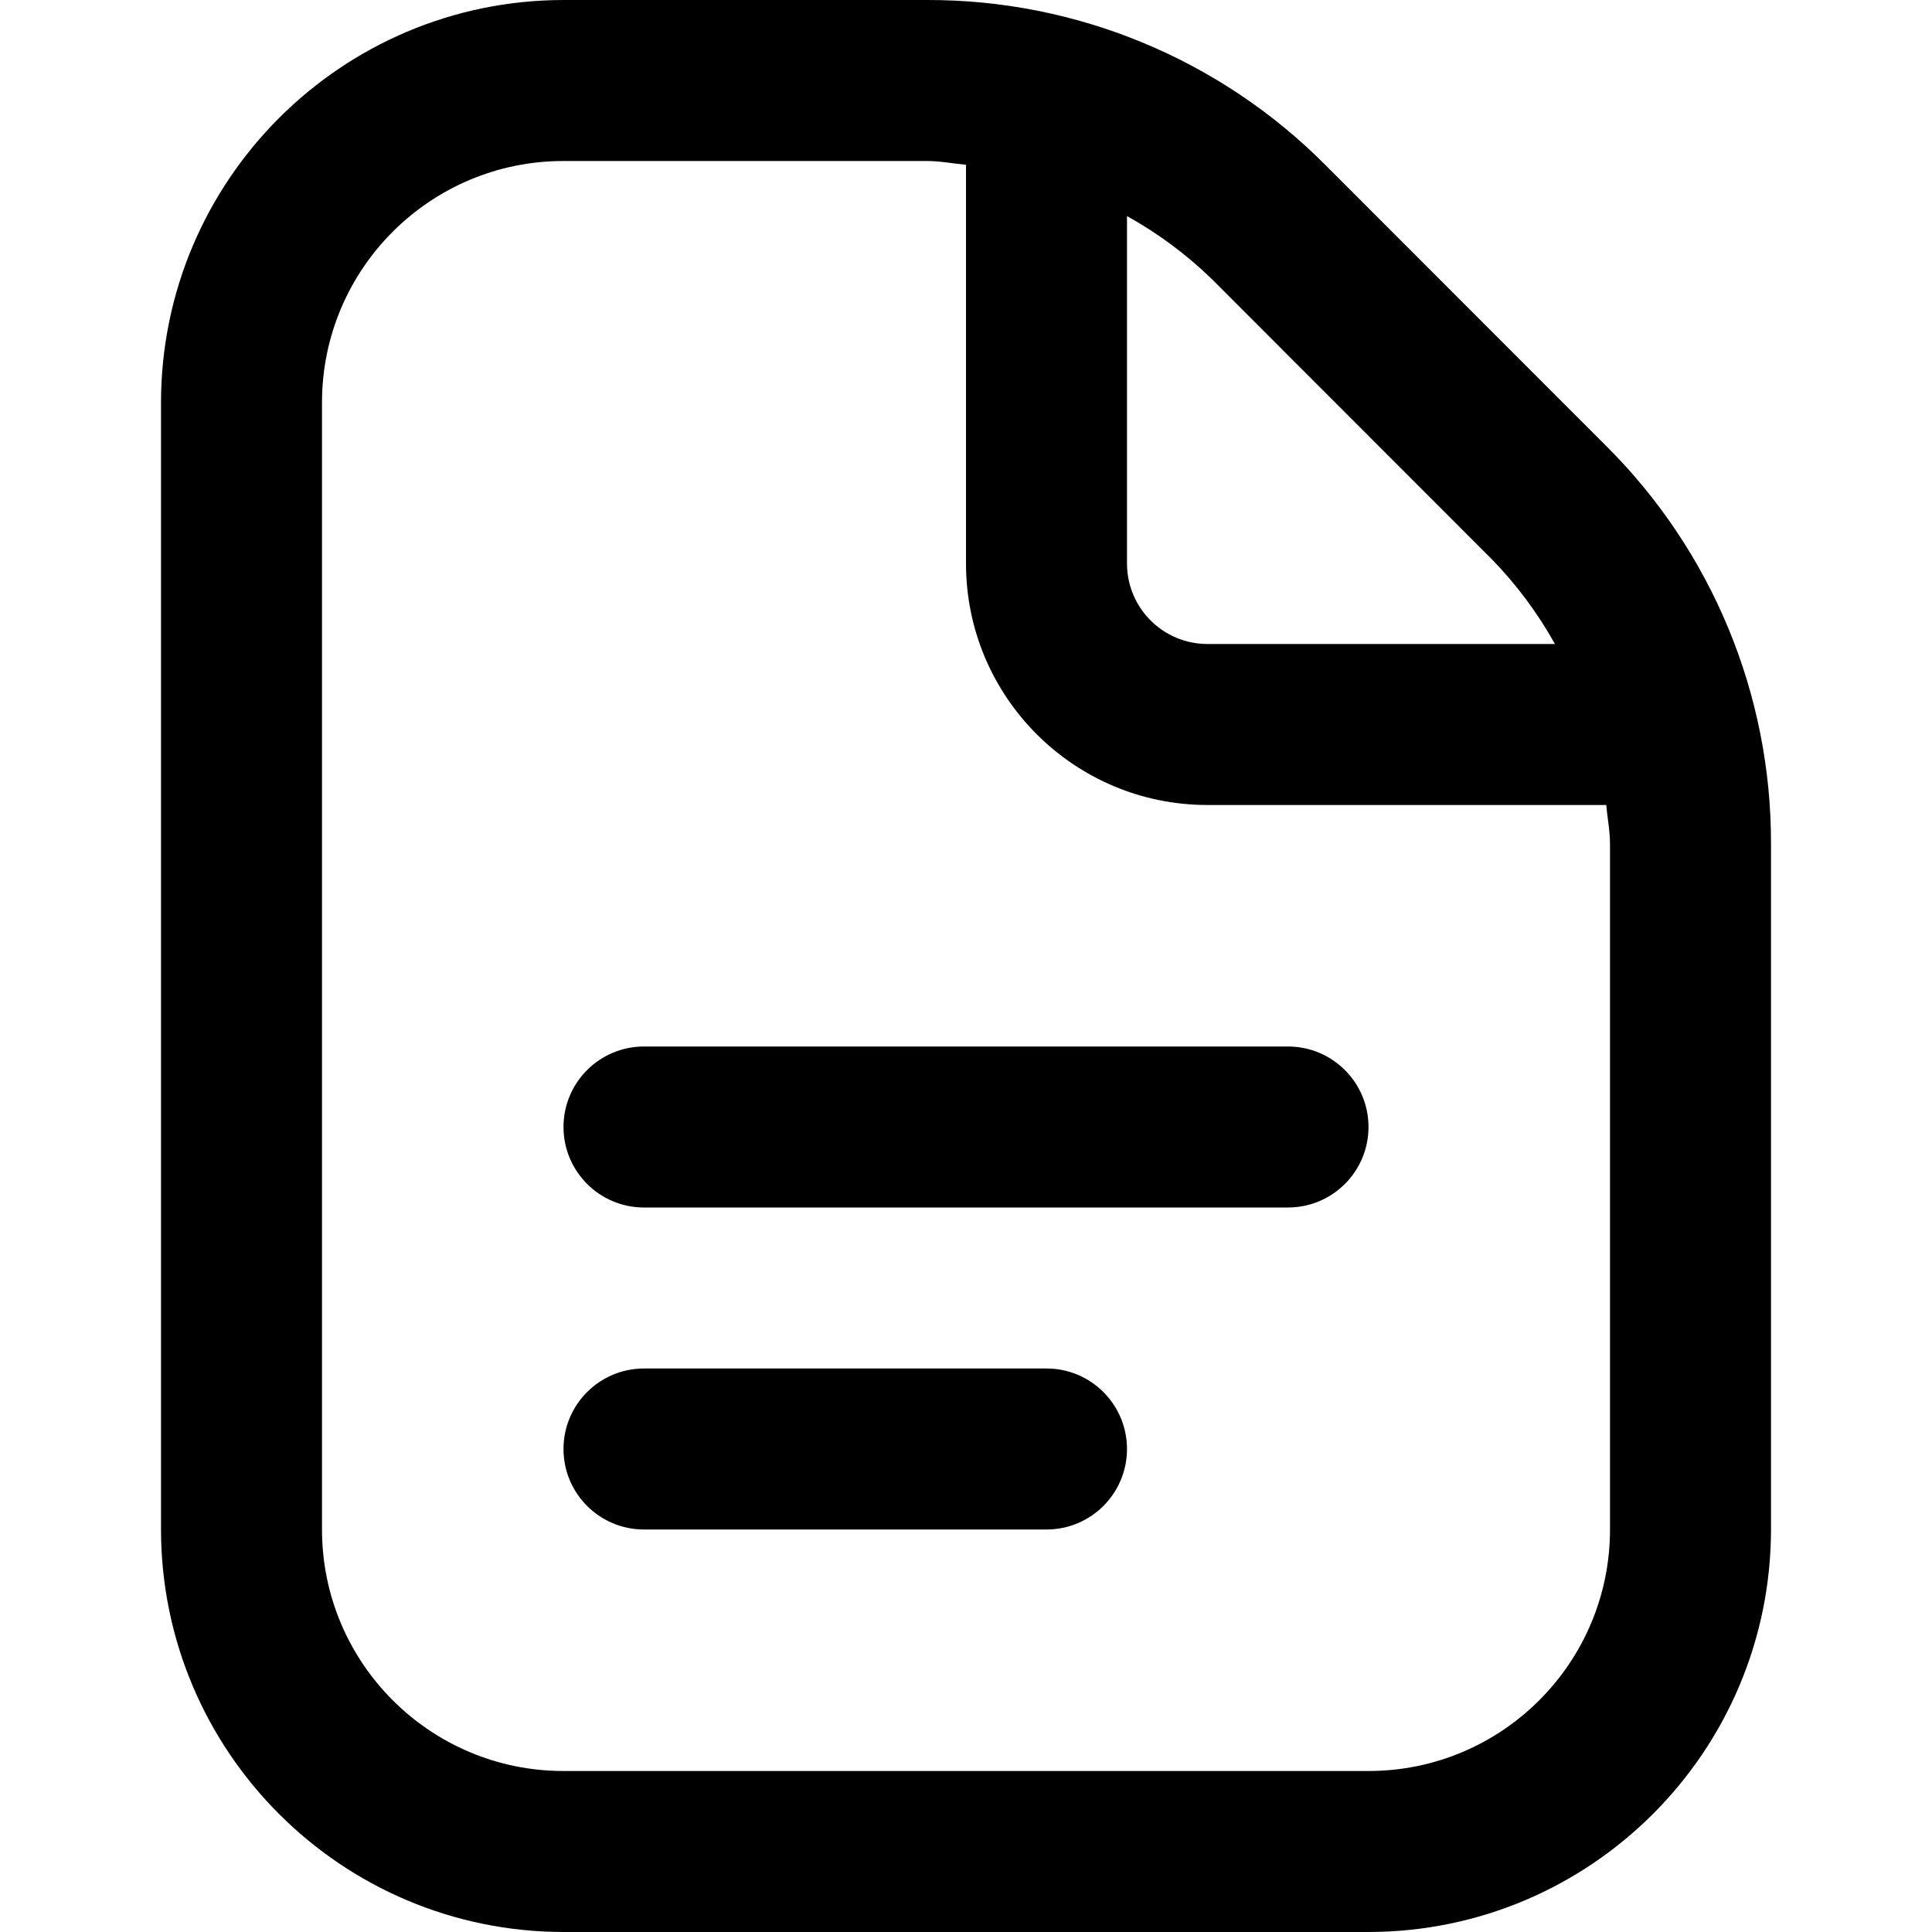
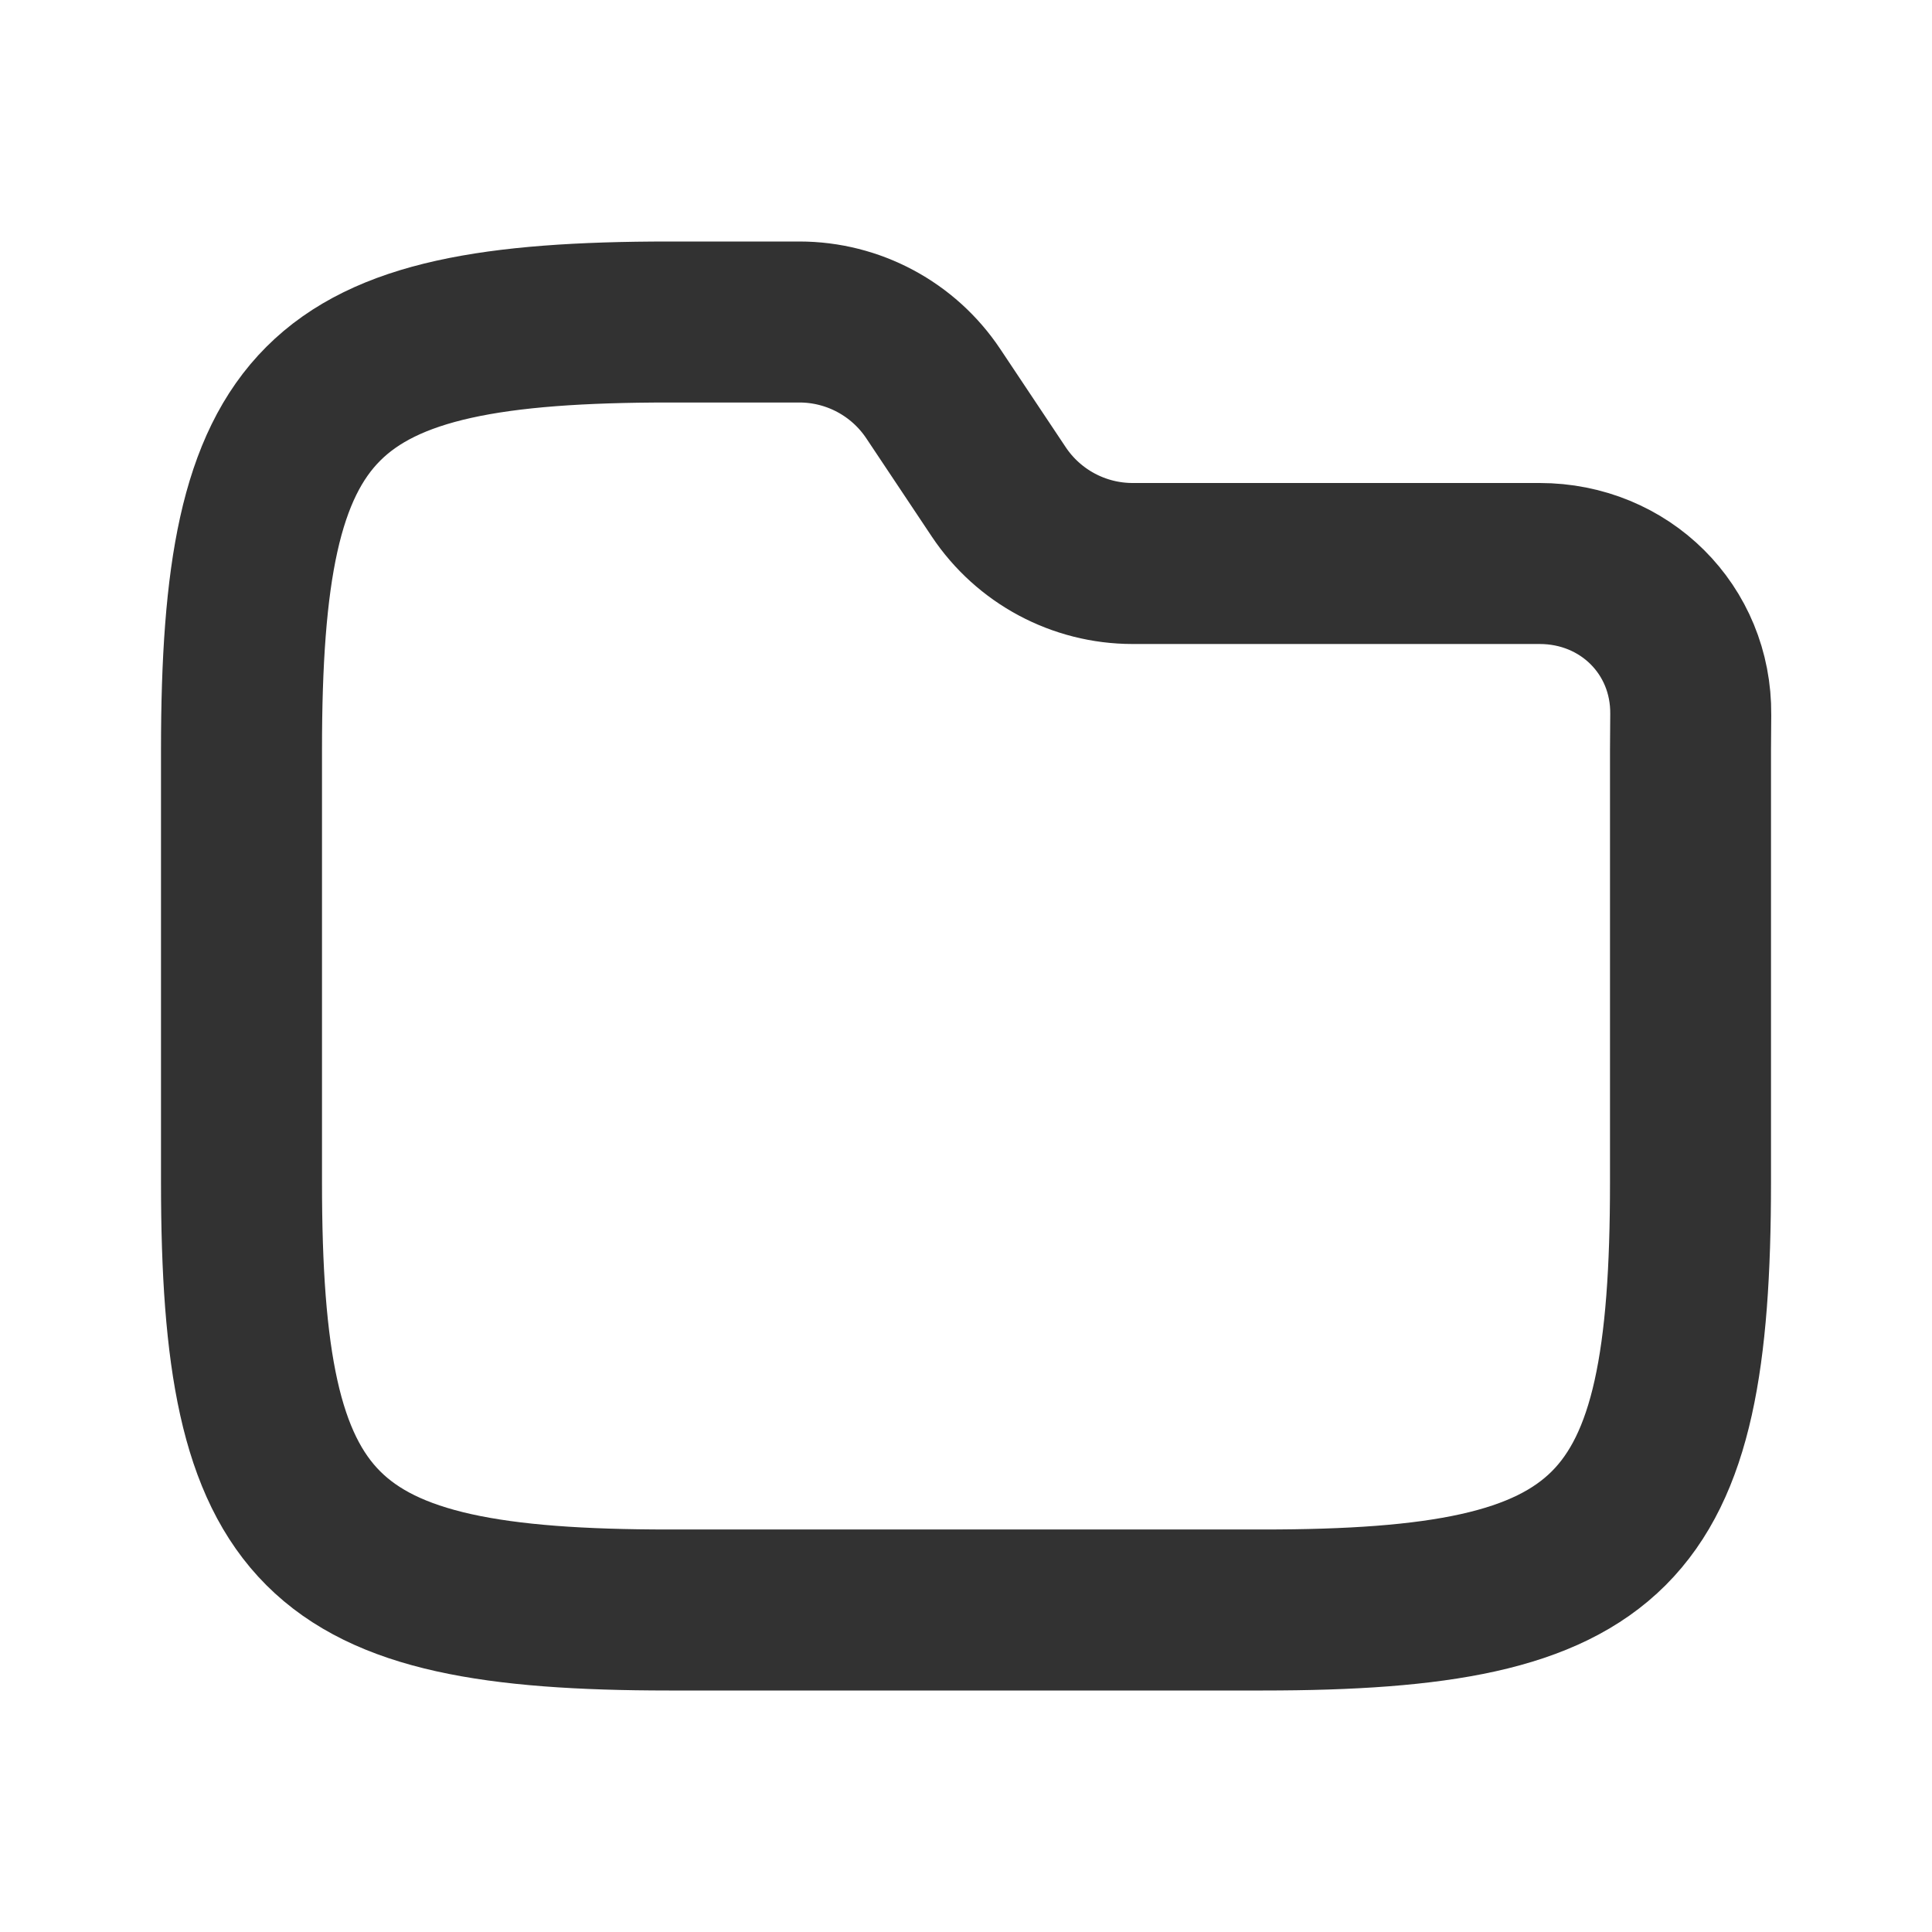
- <svg xmlns="http://www.w3.org/2000/svg" id="Layer_1" height="512" viewBox="0 0 24 24" width="512" data-name="Layer 1">
-   <path d="m17 14a1 1 0 0 1 -1 1h-8a1 1 0 0 1 0-2h8a1 1 0 0 1 1 1zm-4 3h-5a1 1 0 0 0 0 2h5a1 1 0 0 0 0-2zm9-6.515v8.515a5.006 5.006 0 0 1 -5 5h-10a5.006 5.006 0 0 1 -5-5v-14a5.006 5.006 0 0 1 5-5h4.515a6.958 6.958 0 0 1 4.95 2.05l3.484 3.486a6.951 6.951 0 0 1 2.051 4.949zm-6.949-7.021a5.01 5.01 0 0 0 -1.051-.78v4.316a1 1 0 0 0 1 1h4.316a4.983 4.983 0 0 0 -.781-1.05zm4.949 7.021c0-.165-.032-.323-.047-.485h-4.953a3 3 0 0 1 -3-3v-4.953c-.162-.015-.321-.047-.485-.047h-4.515a3 3 0 0 0 -3 3v14a3 3 0 0 0 3 3h10a3 3 0 0 0 3-3z" />
+ <svg xmlns="http://www.w3.org/2000/svg" width="800px" height="800px" viewBox="0 0 24 24" fill="none">
+   <path d="M3 9.312C3 4.938 3.938 4 8.312 4H9.93C10.598 4 11.223 4.334 11.594 4.891L12.406 6.109C12.777 6.666 13.402 7 14.07 7C15.965 7 17.814 7 19.126 7C20.181 7 21.013 7.821 21.003 8.876C21.001 9.054 21 9.206 21 9.312V14.688C21 19.062 20.062 20 15.688 20H8.312C3.938 20 3 19.062 3 14.688V9.312Z" stroke="#323232" stroke-width="2" />
</svg>
